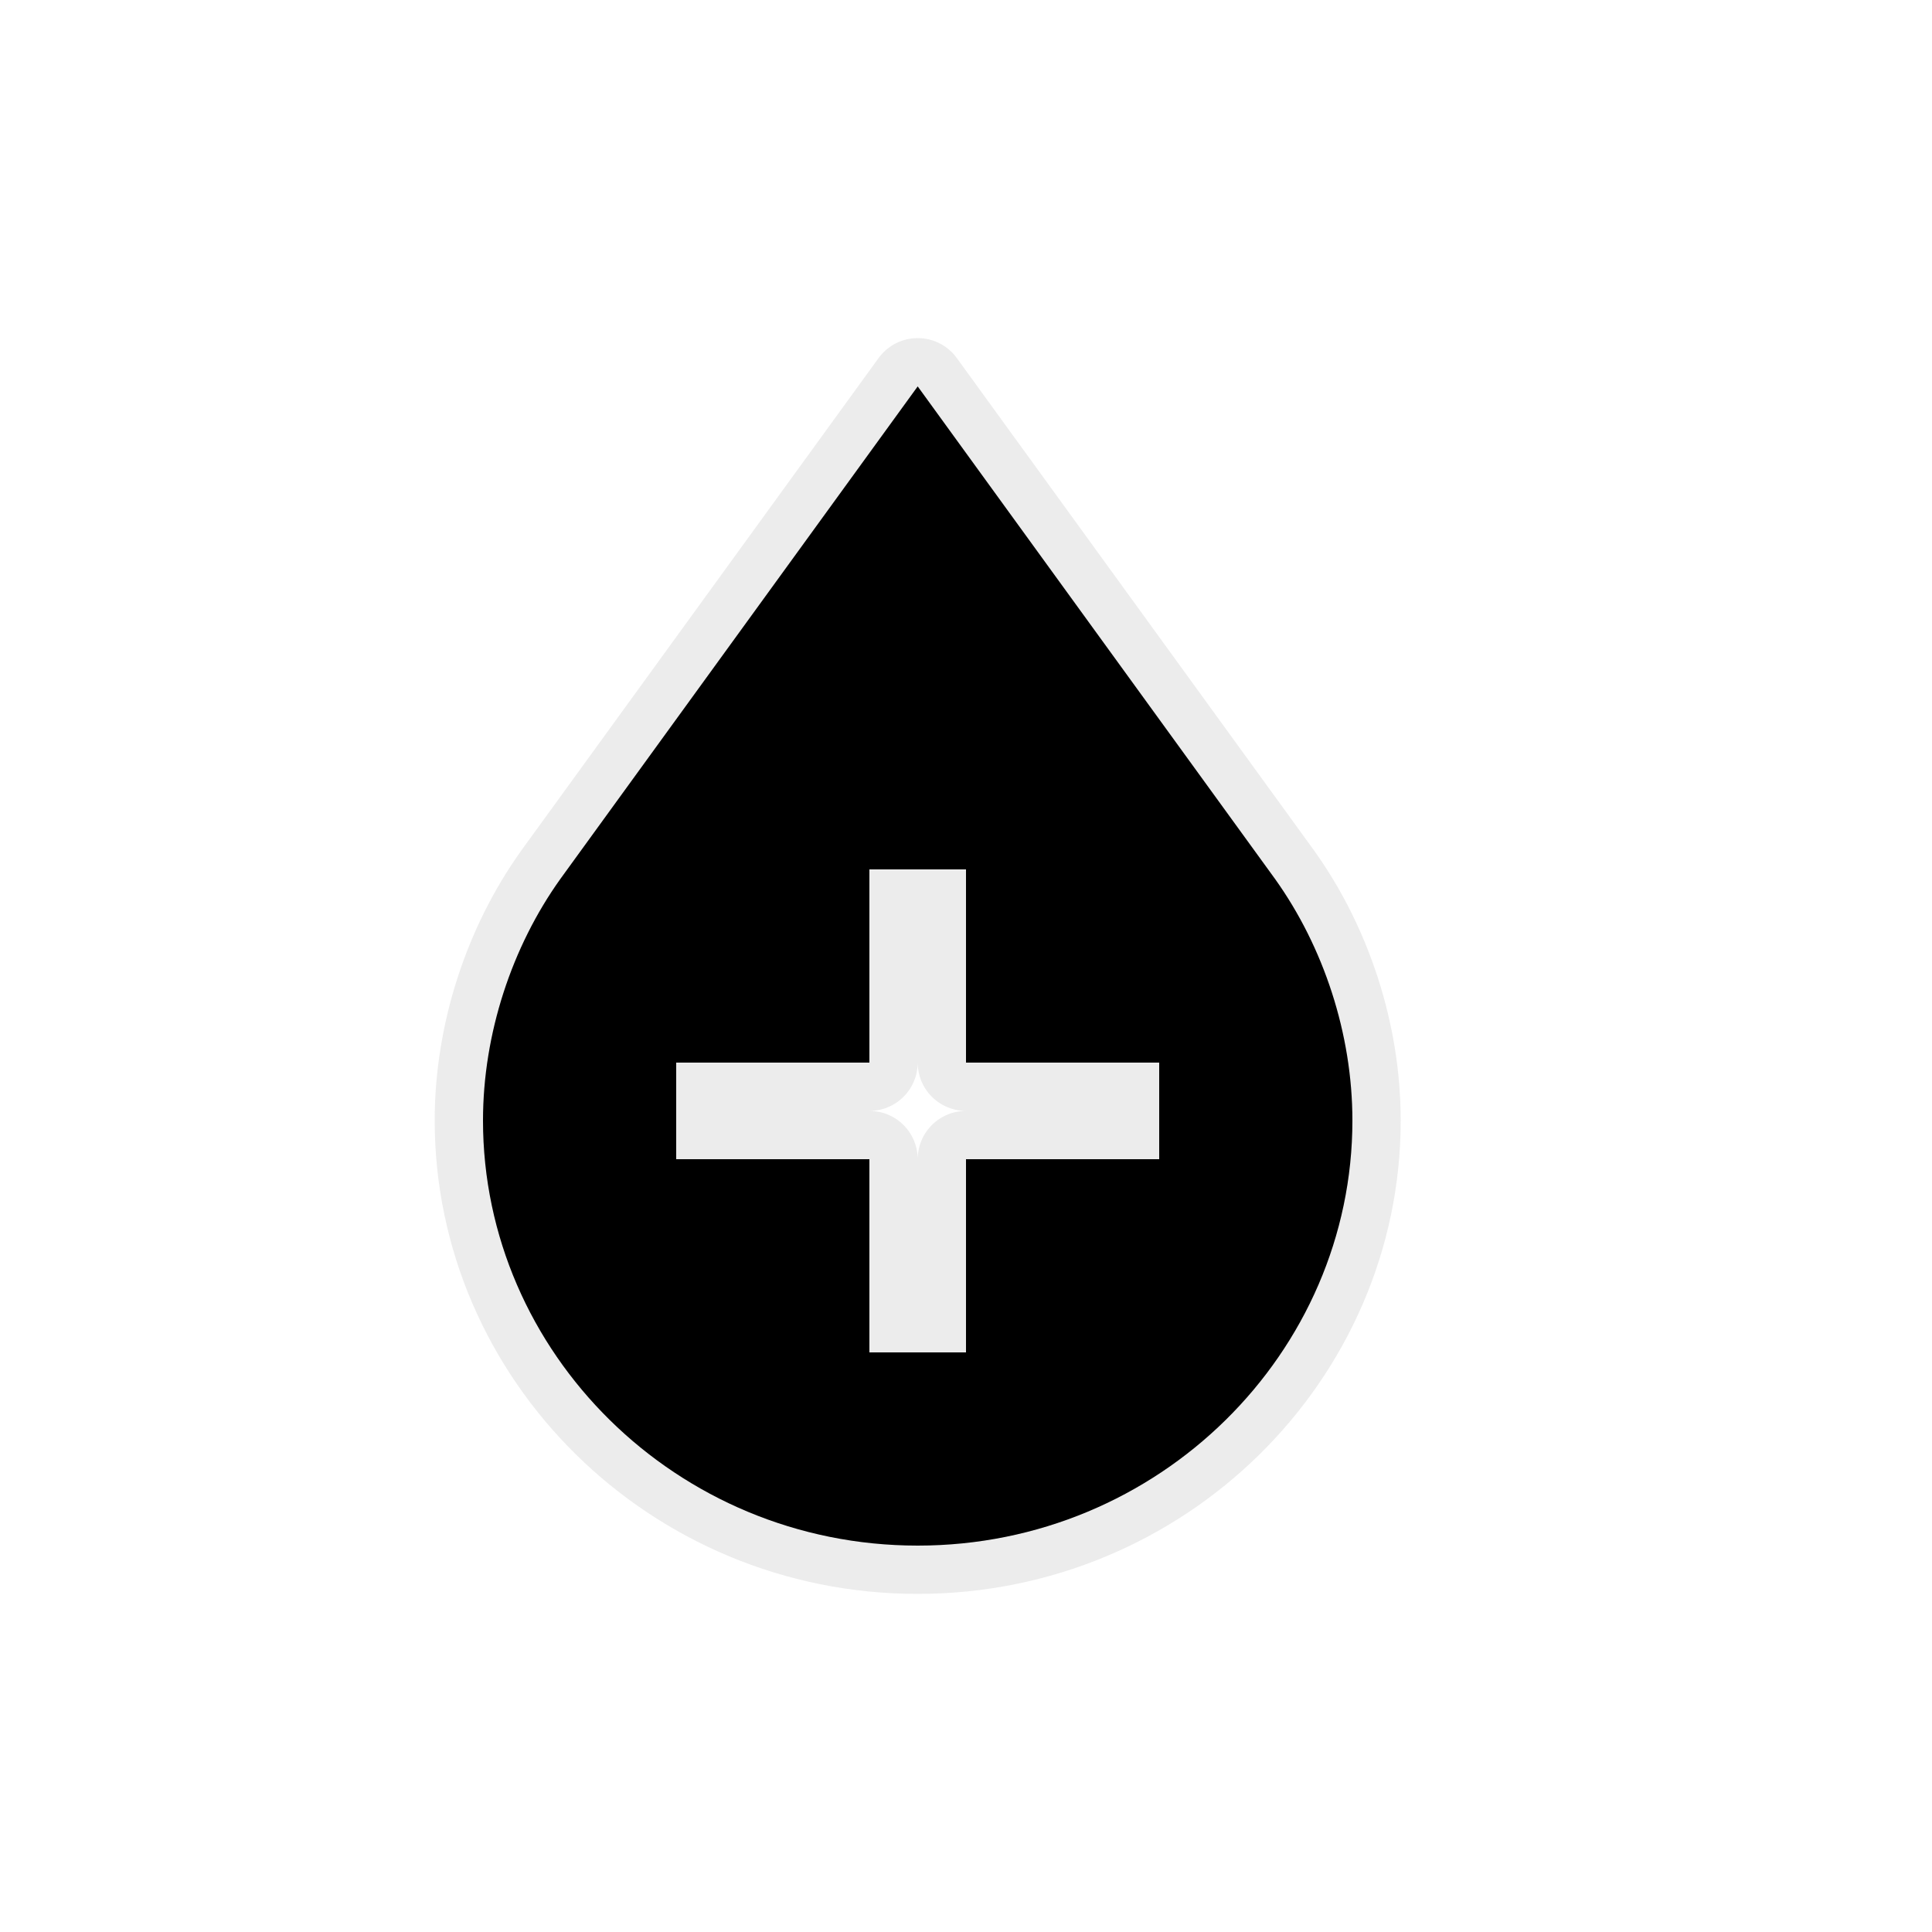
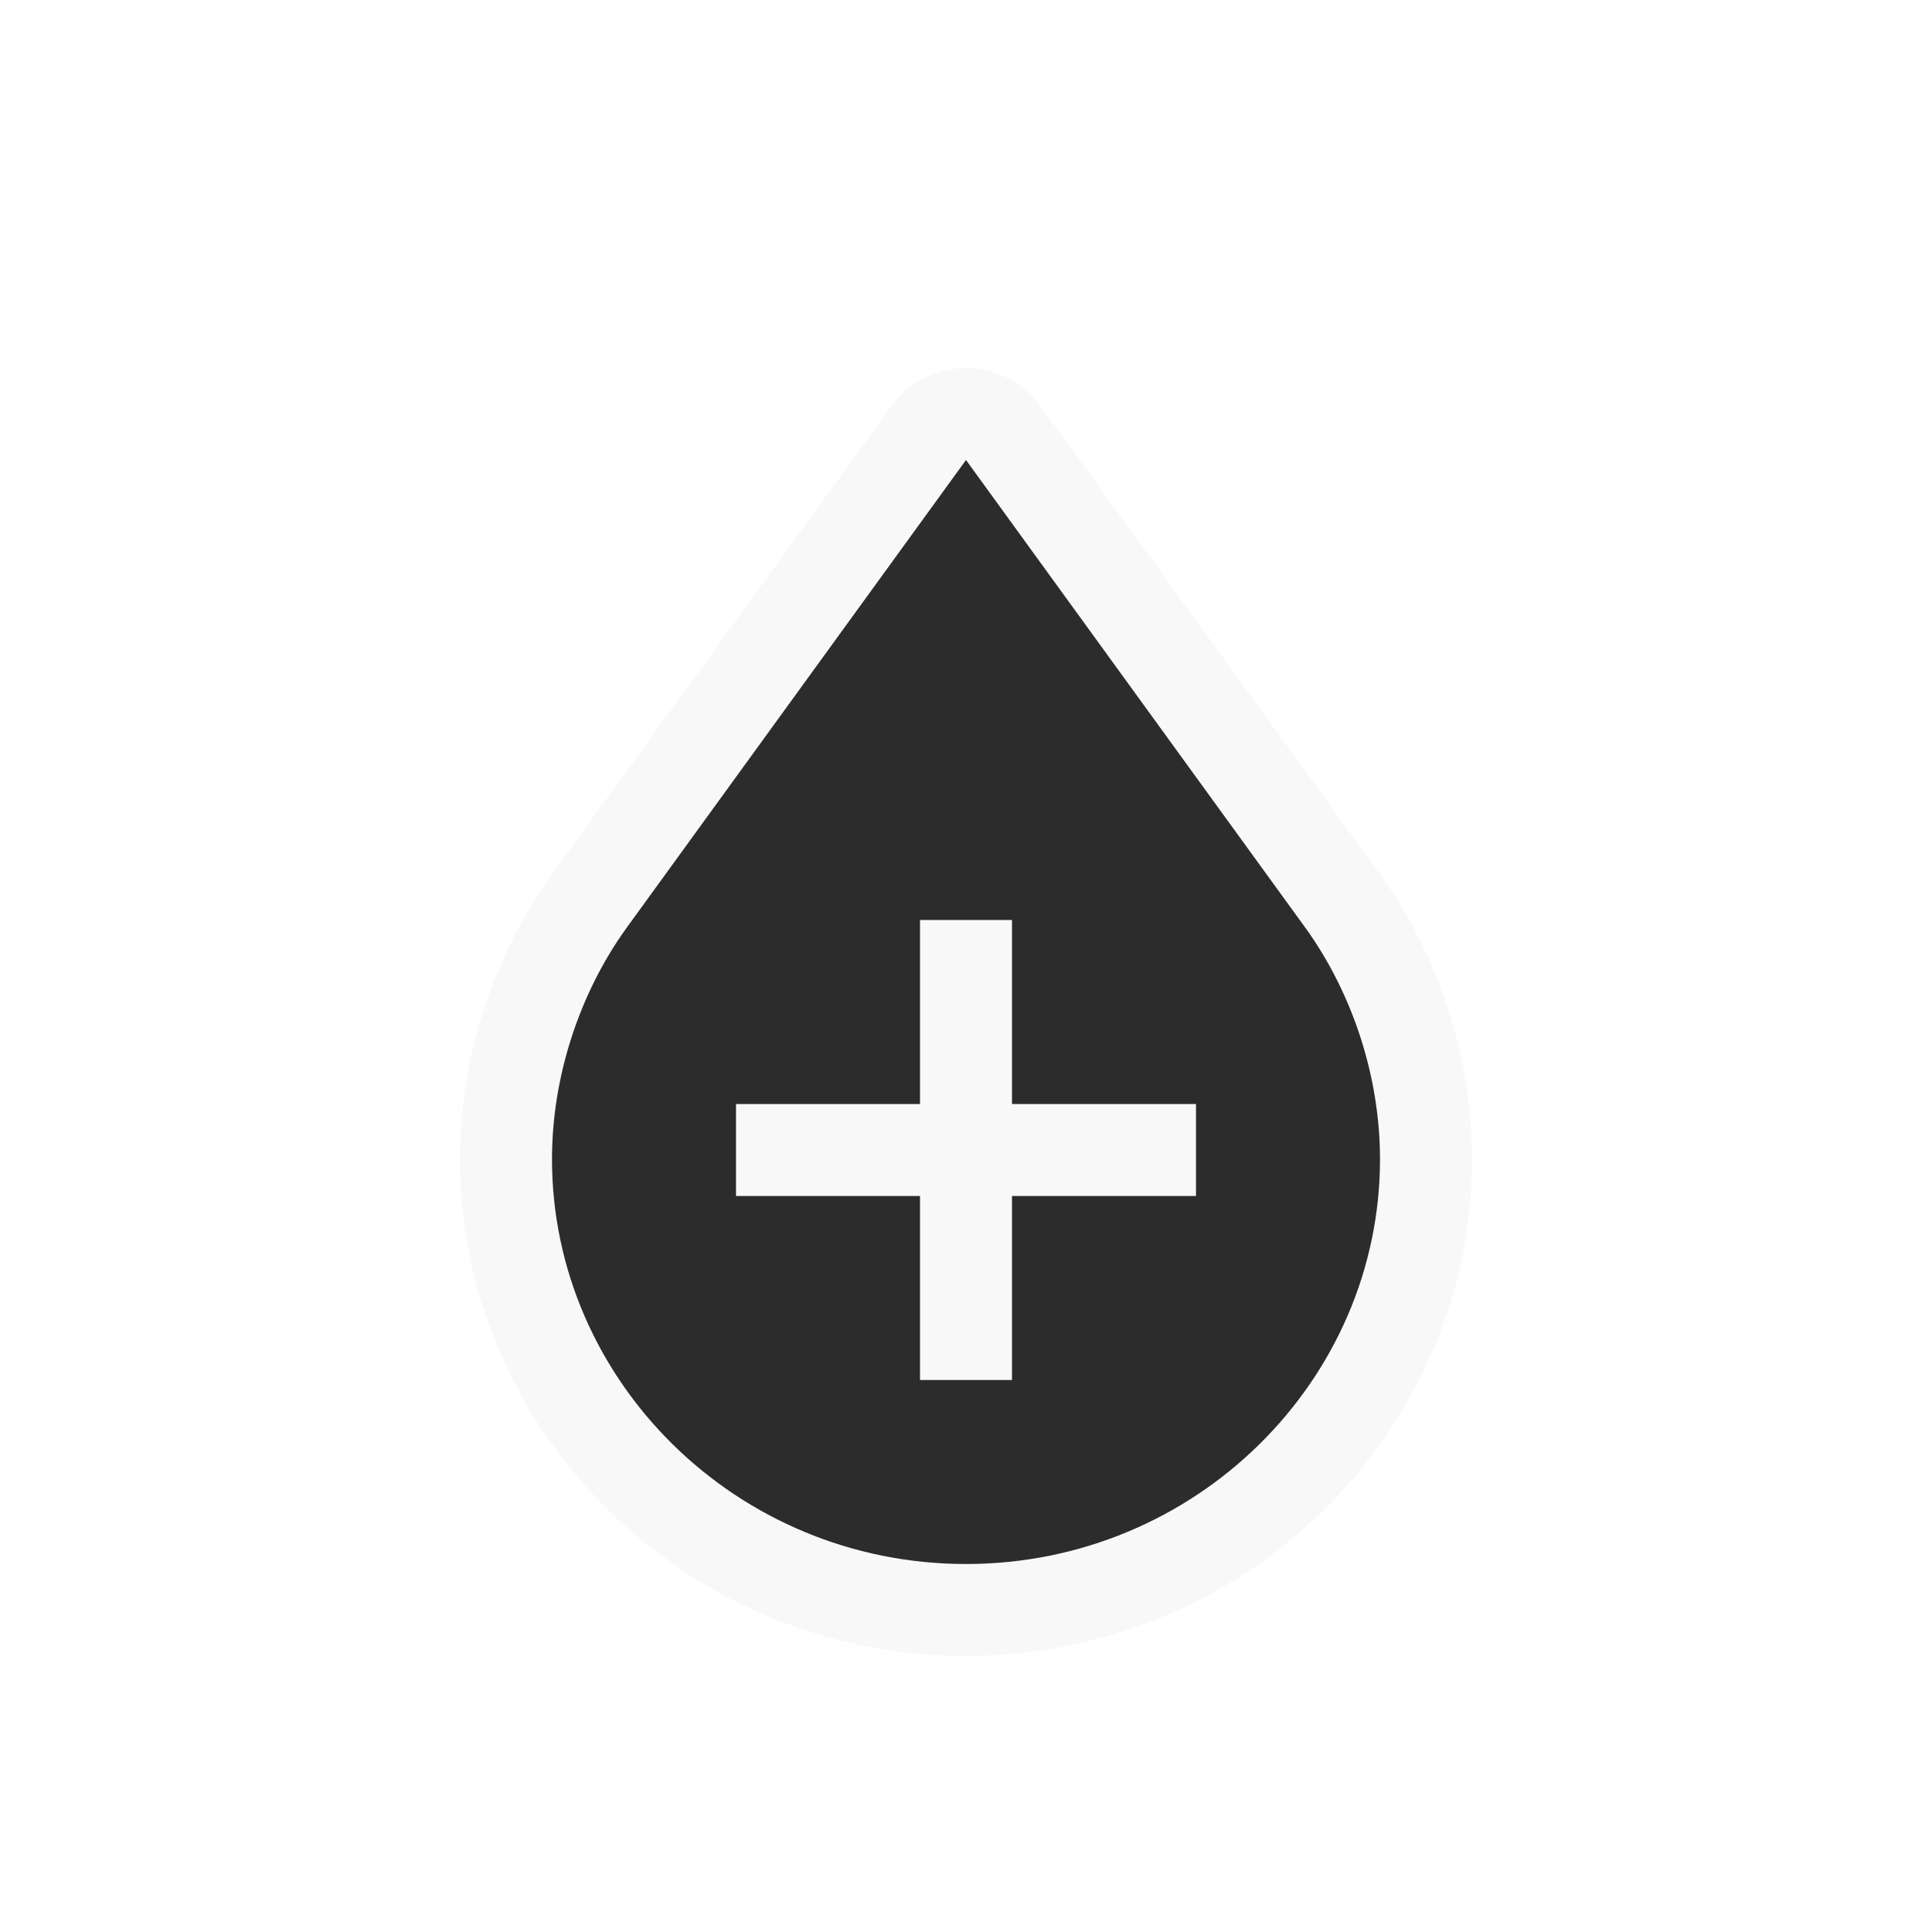
- <svg xmlns="http://www.w3.org/2000/svg" viewBox="0 0 20 20" height="20" width="20">
-   <rect fill="none" x="0" y="0" width="20" height="20" />
-   <path fill="rgba(224,224,224,0.6)" transform="translate(2 2)" d="M11.2,7.1L11.2,7.1L7.5,2L3.8,7.1h0C3.3,7.8,3,8.7,3,9.6C3,12,5,14,7.5,14c0,0,0,0,0,0C10,14,12,12,12,9.6c0,0,0,0,0,0  C12,8.7,11.7,7.8,11.2,7.1z M10,10H8v2H7v-2H5V9h2V7h1v2h2V10z" style="stroke-linejoin:round;stroke-miterlimit:4;" stroke="rgba(224,224,224,0.6)" stroke-width="1" />
-   <path fill="#000" transform="translate(2 2)" d="M11.2,7.1L11.2,7.1L7.5,2L3.8,7.1h0C3.3,7.8,3,8.7,3,9.6C3,12,5,14,7.5,14c0,0,0,0,0,0C10,14,12,12,12,9.6c0,0,0,0,0,0  C12,8.7,11.7,7.8,11.2,7.1z M10,10H8v2H7v-2H5V9h2V7h1v2h2V10z" />
+ <svg xmlns="http://www.w3.org/2000/svg" viewBox="0 0 21 21" height="21" width="21">
+   <rect fill="none" x="0" y="0" width="21" height="21" />
+   <path fill="rgba(219,219,219,0.18)" transform="translate(3 3)" d="M11.2,7.1L11.2,7.1L7.5,2L3.8,7.1h0C3.3,7.8,3,8.7,3,9.6C3,12,5,14,7.5,14c0,0,0,0,0,0C10,14,12,12,12,9.6c0,0,0,0,0,0  C12,8.7,11.7,7.8,11.2,7.1z M10,10H8v2H7v-2H5V9h2V7h1v2h2V10z" style="stroke-linejoin:round;stroke-miterlimit:4;" stroke="rgba(219,219,219,0.18)" stroke-width="2" />
+   <path fill="#2c2c2d" transform="translate(3 3)" d="M11.2,7.1L11.2,7.1L7.5,2L3.8,7.1h0C3.3,7.8,3,8.7,3,9.6C3,12,5,14,7.5,14c0,0,0,0,0,0C10,14,12,12,12,9.6c0,0,0,0,0,0  C12,8.7,11.7,7.8,11.2,7.1z M10,10H8v2H7v-2H5V9h2V7h1v2h2V10z" />
</svg>
